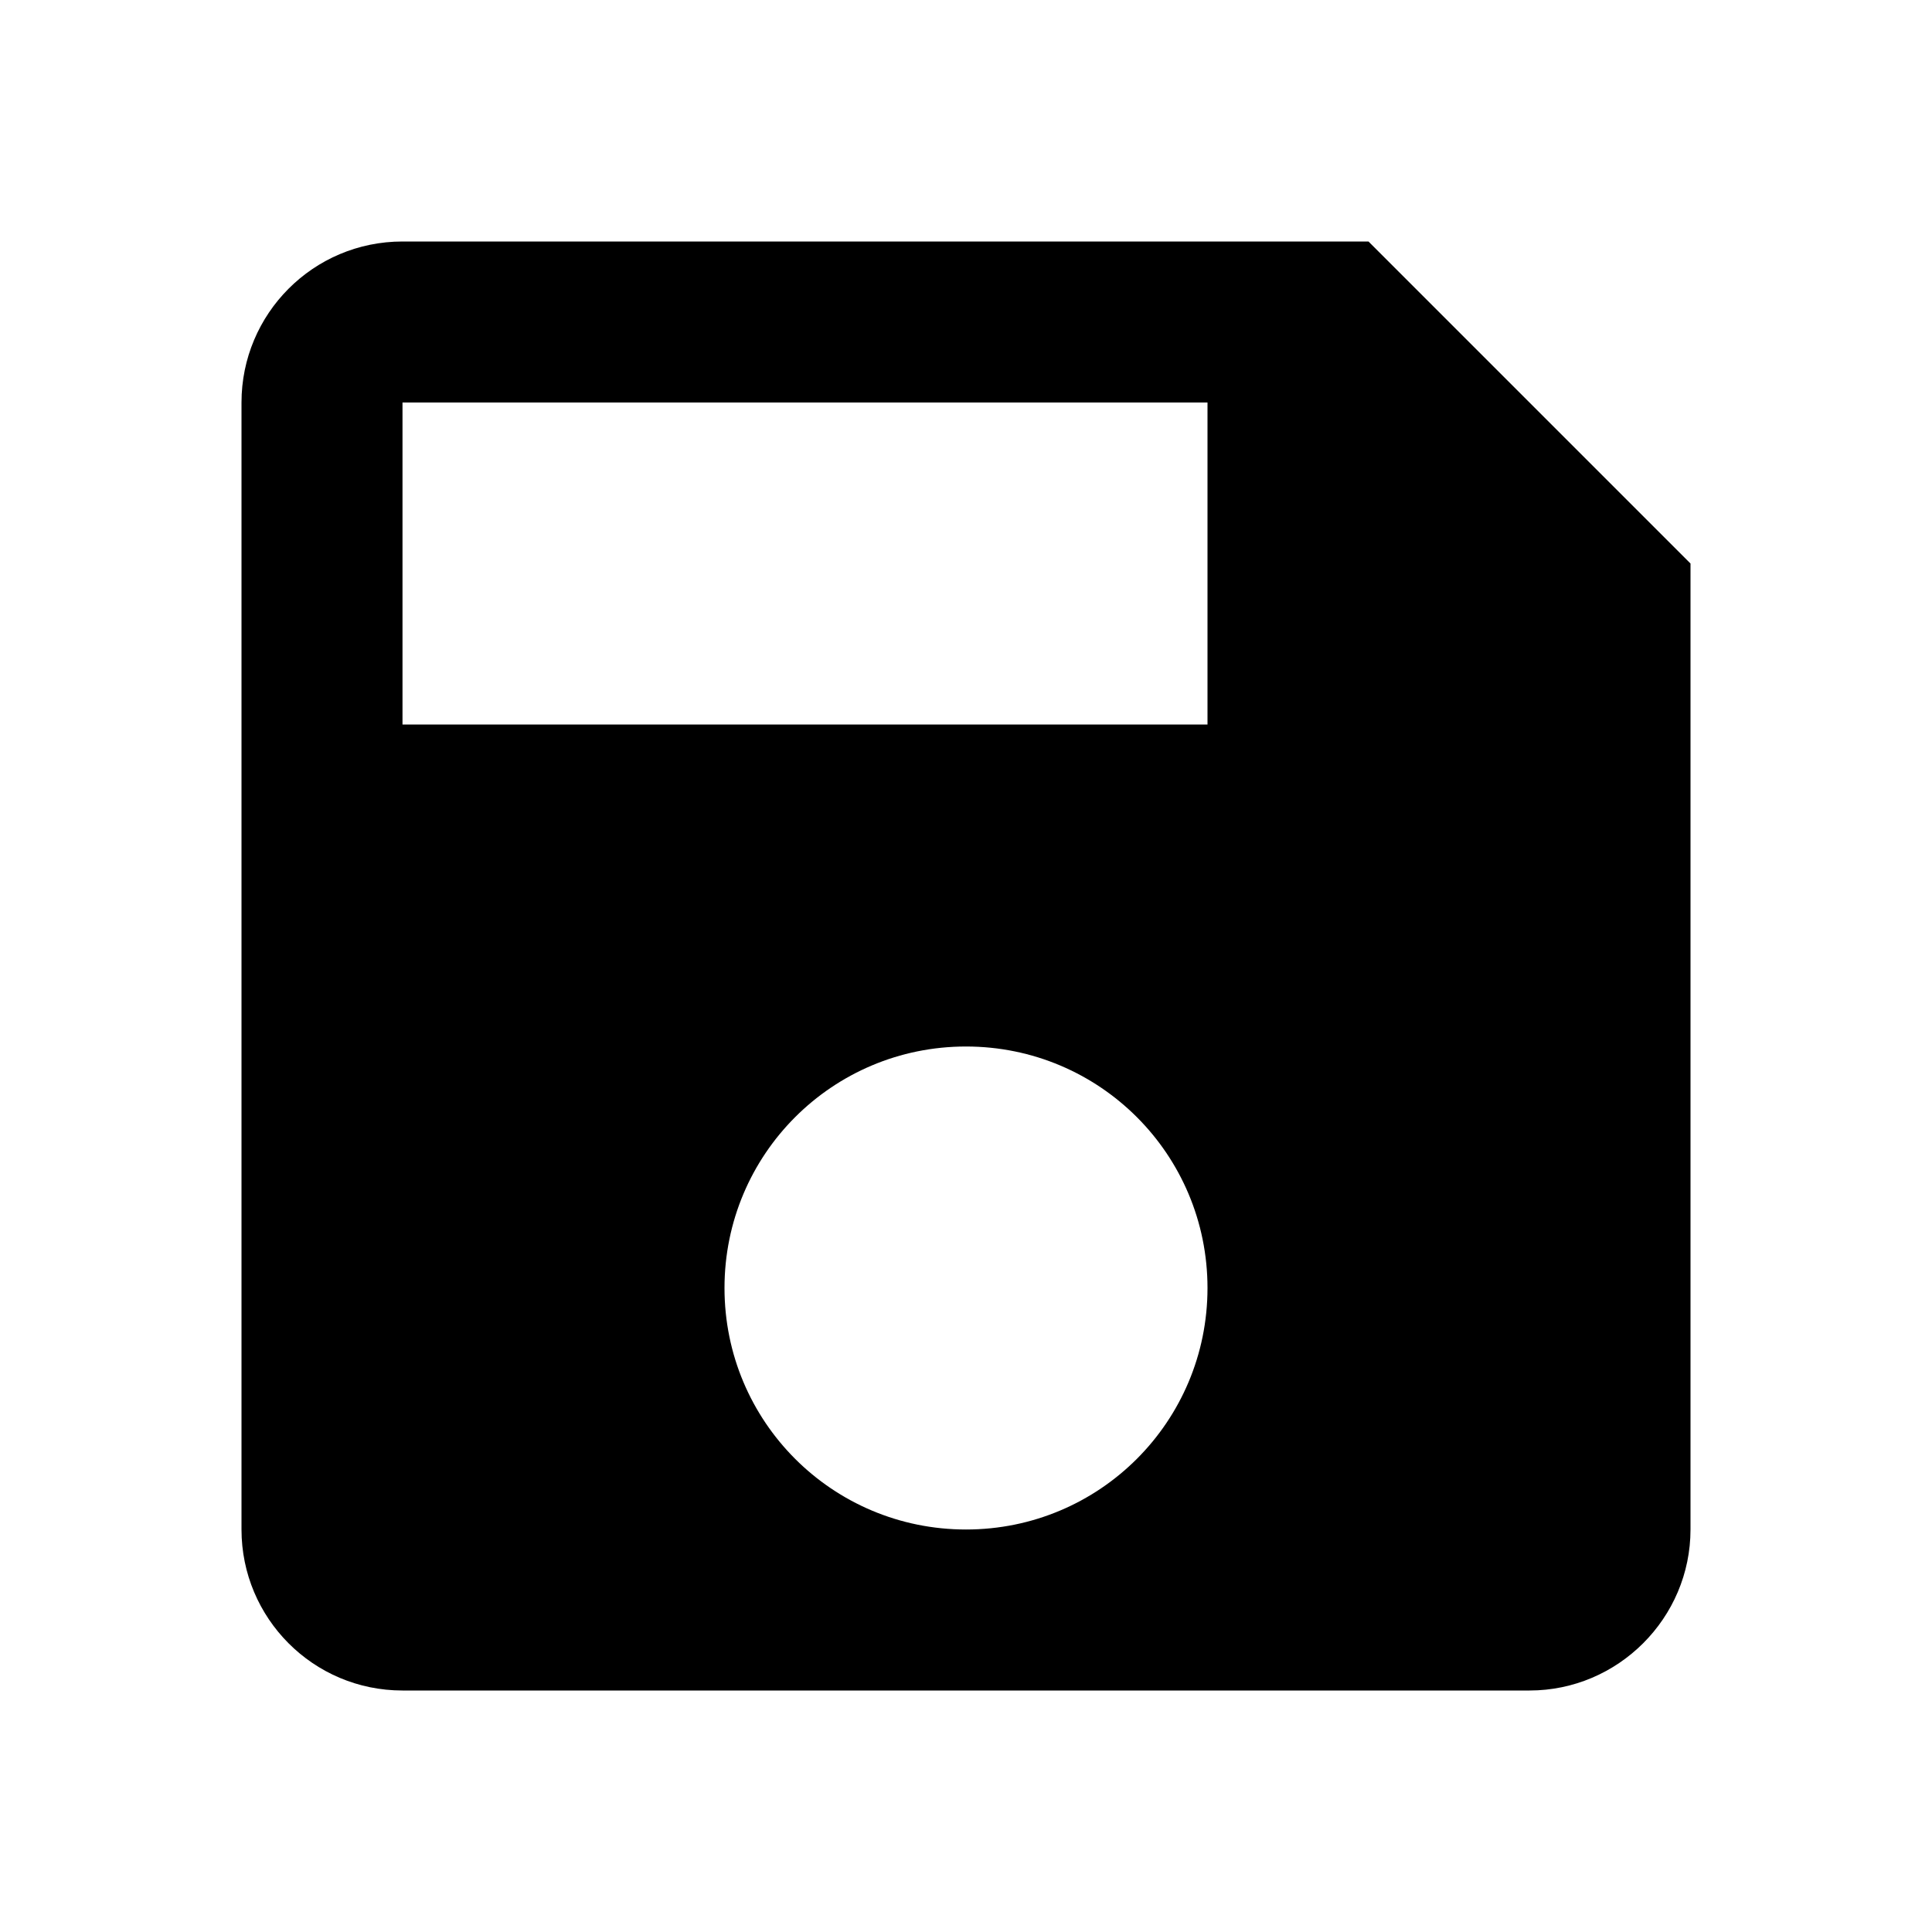
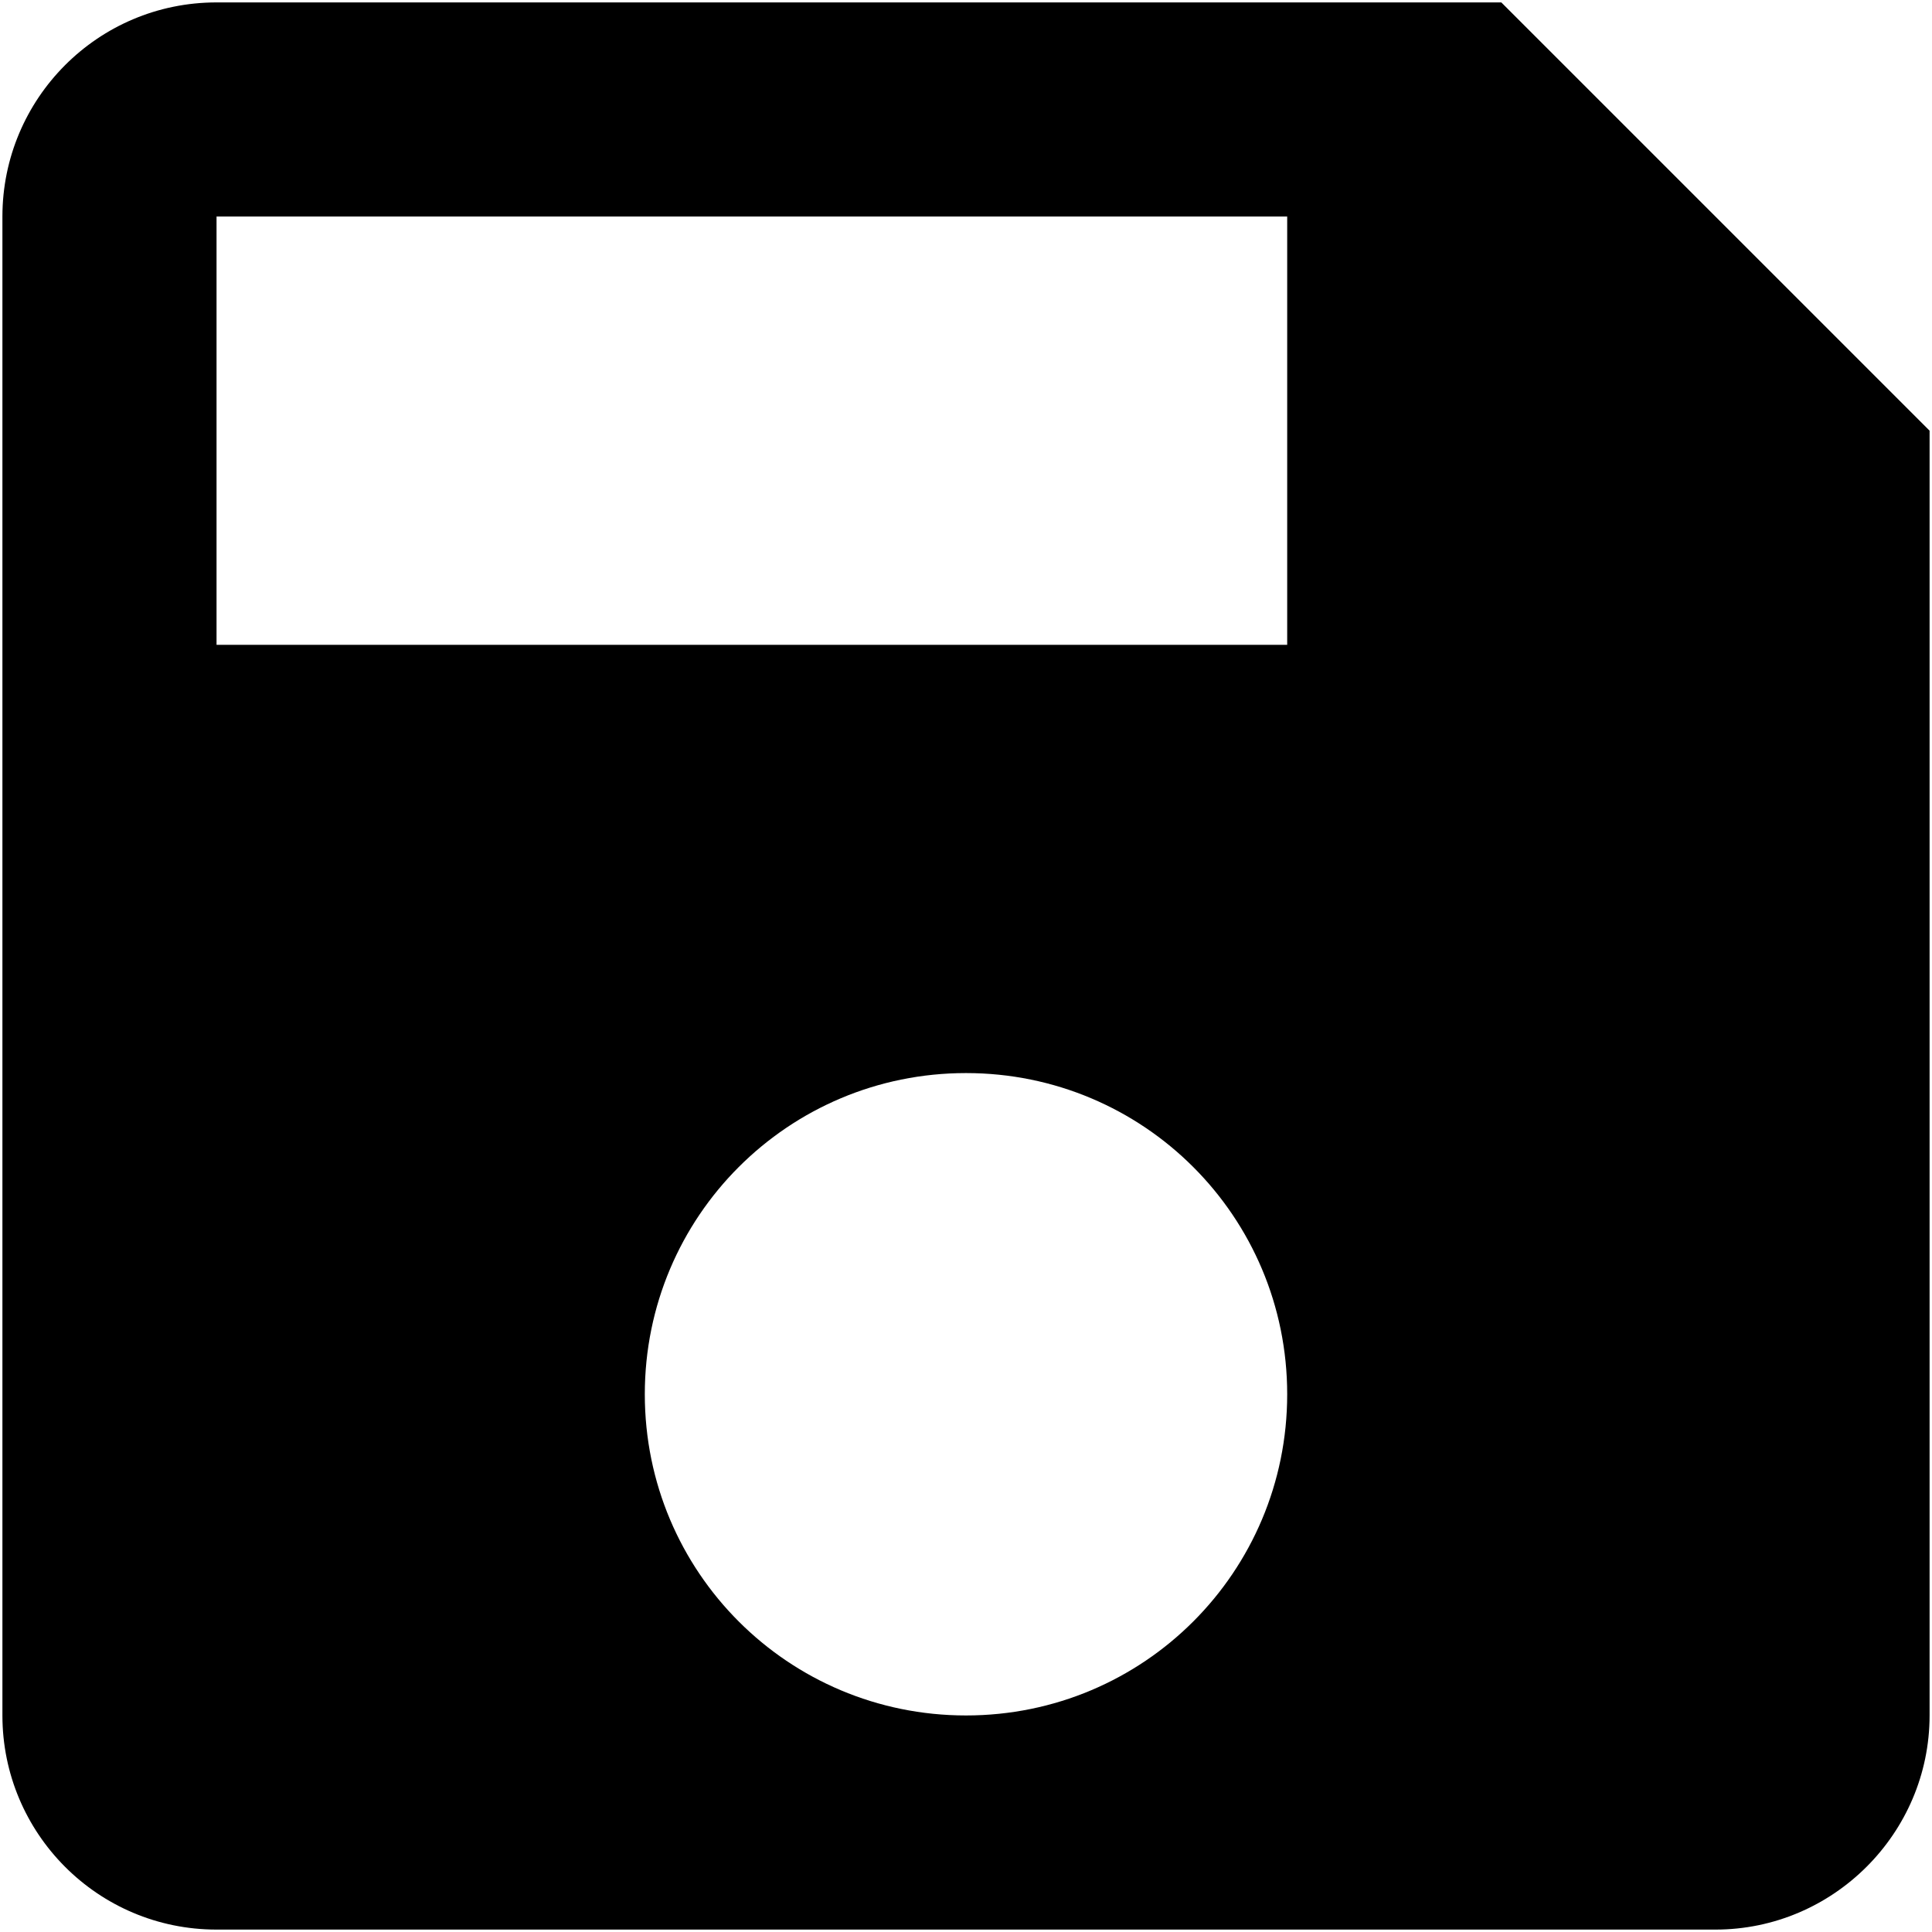
- <svg xmlns="http://www.w3.org/2000/svg" width="1000pt" height="1000pt" viewBox="0 0 1000 1000" version="1.1">
-   <g id="surface1">
-     <path style=" stroke:none;fill-rule:nonzero;fill:rgb(0%,0%,0%);fill-opacity:1;" d="M 708.332 125 L 208.332 125 C 162.082 125 125 162.5 125 208.332 L 125 791.668 C 125 837.5 162.082 875 208.332 875 L 791.668 875 C 837.5 875 875 837.5 875 791.668 L 875 291.668 Z M 500 791.668 C 430.832 791.668 375 735.832 375 666.668 C 375 597.5 430.832 541.668 500 541.668 C 569.168 541.668 625 597.5 625 666.668 C 625 735.832 569.168 791.668 500 791.668 Z M 625 375 L 208.332 375 L 208.332 208.332 L 625 208.332 Z M 625 375 " />
+ <svg xmlns="http://www.w3.org/2000/svg" width="1000pt" height="1000pt" viewBox="0 0 1000 1000" version="1.1" id="svg58">
+   <defs id="defs62" />
+   <g id="surface1" transform="matrix(1.33,0,0,1.33,-165,-165)">
+     <path style="fill:#000000;fill-opacity:1;fill-rule:nonzero;stroke:none" d="m 708.332,125 h -500 C 162.082,125 125,162.5 125,208.332 V 791.668 C 125,837.5 162.082,875 208.332,875 H 791.668 C 837.5,875 875,837.5 875,791.668 v -500 z M 500,791.668 c -69.168,0 -125,-55.836 -125,-125 0,-69.168 55.832,-125 125,-125 69.168,0 125,55.832 125,125 0,69.164 -55.832,125 -125,125 z M 625,375 H 208.332 V 208.332 H 625 Z m 0,0" id="path55" />
  </g>
</svg>
